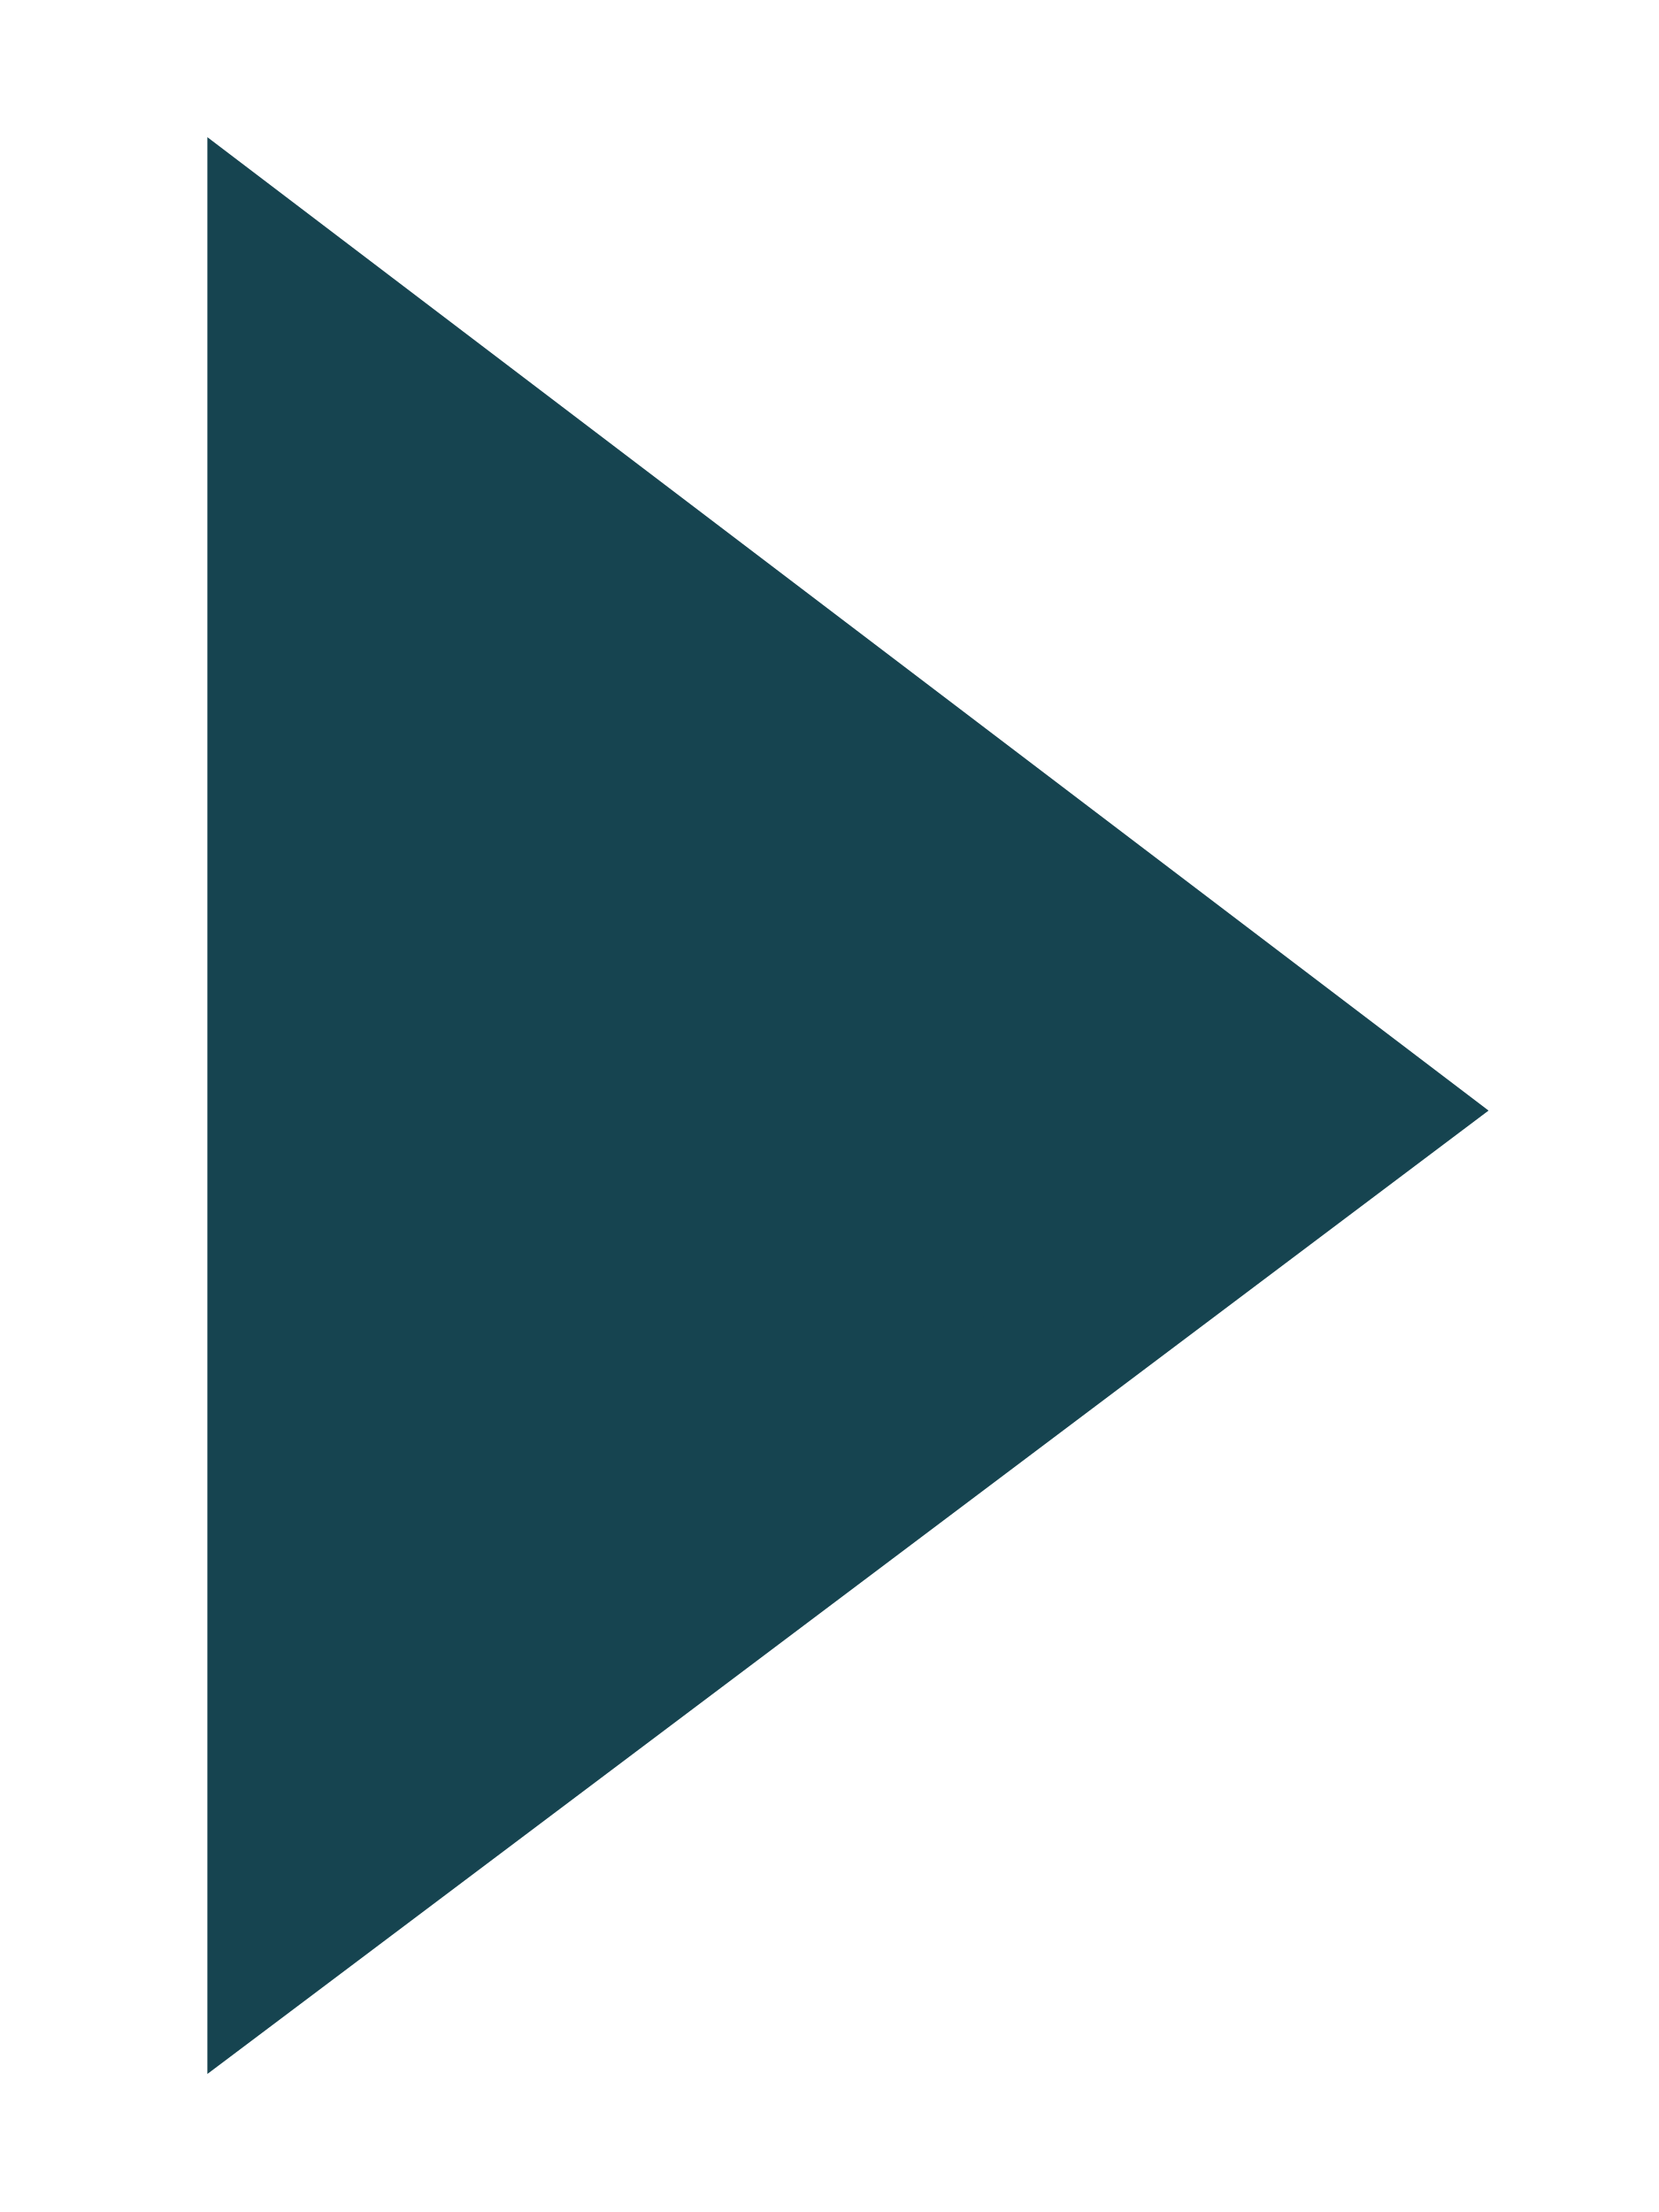
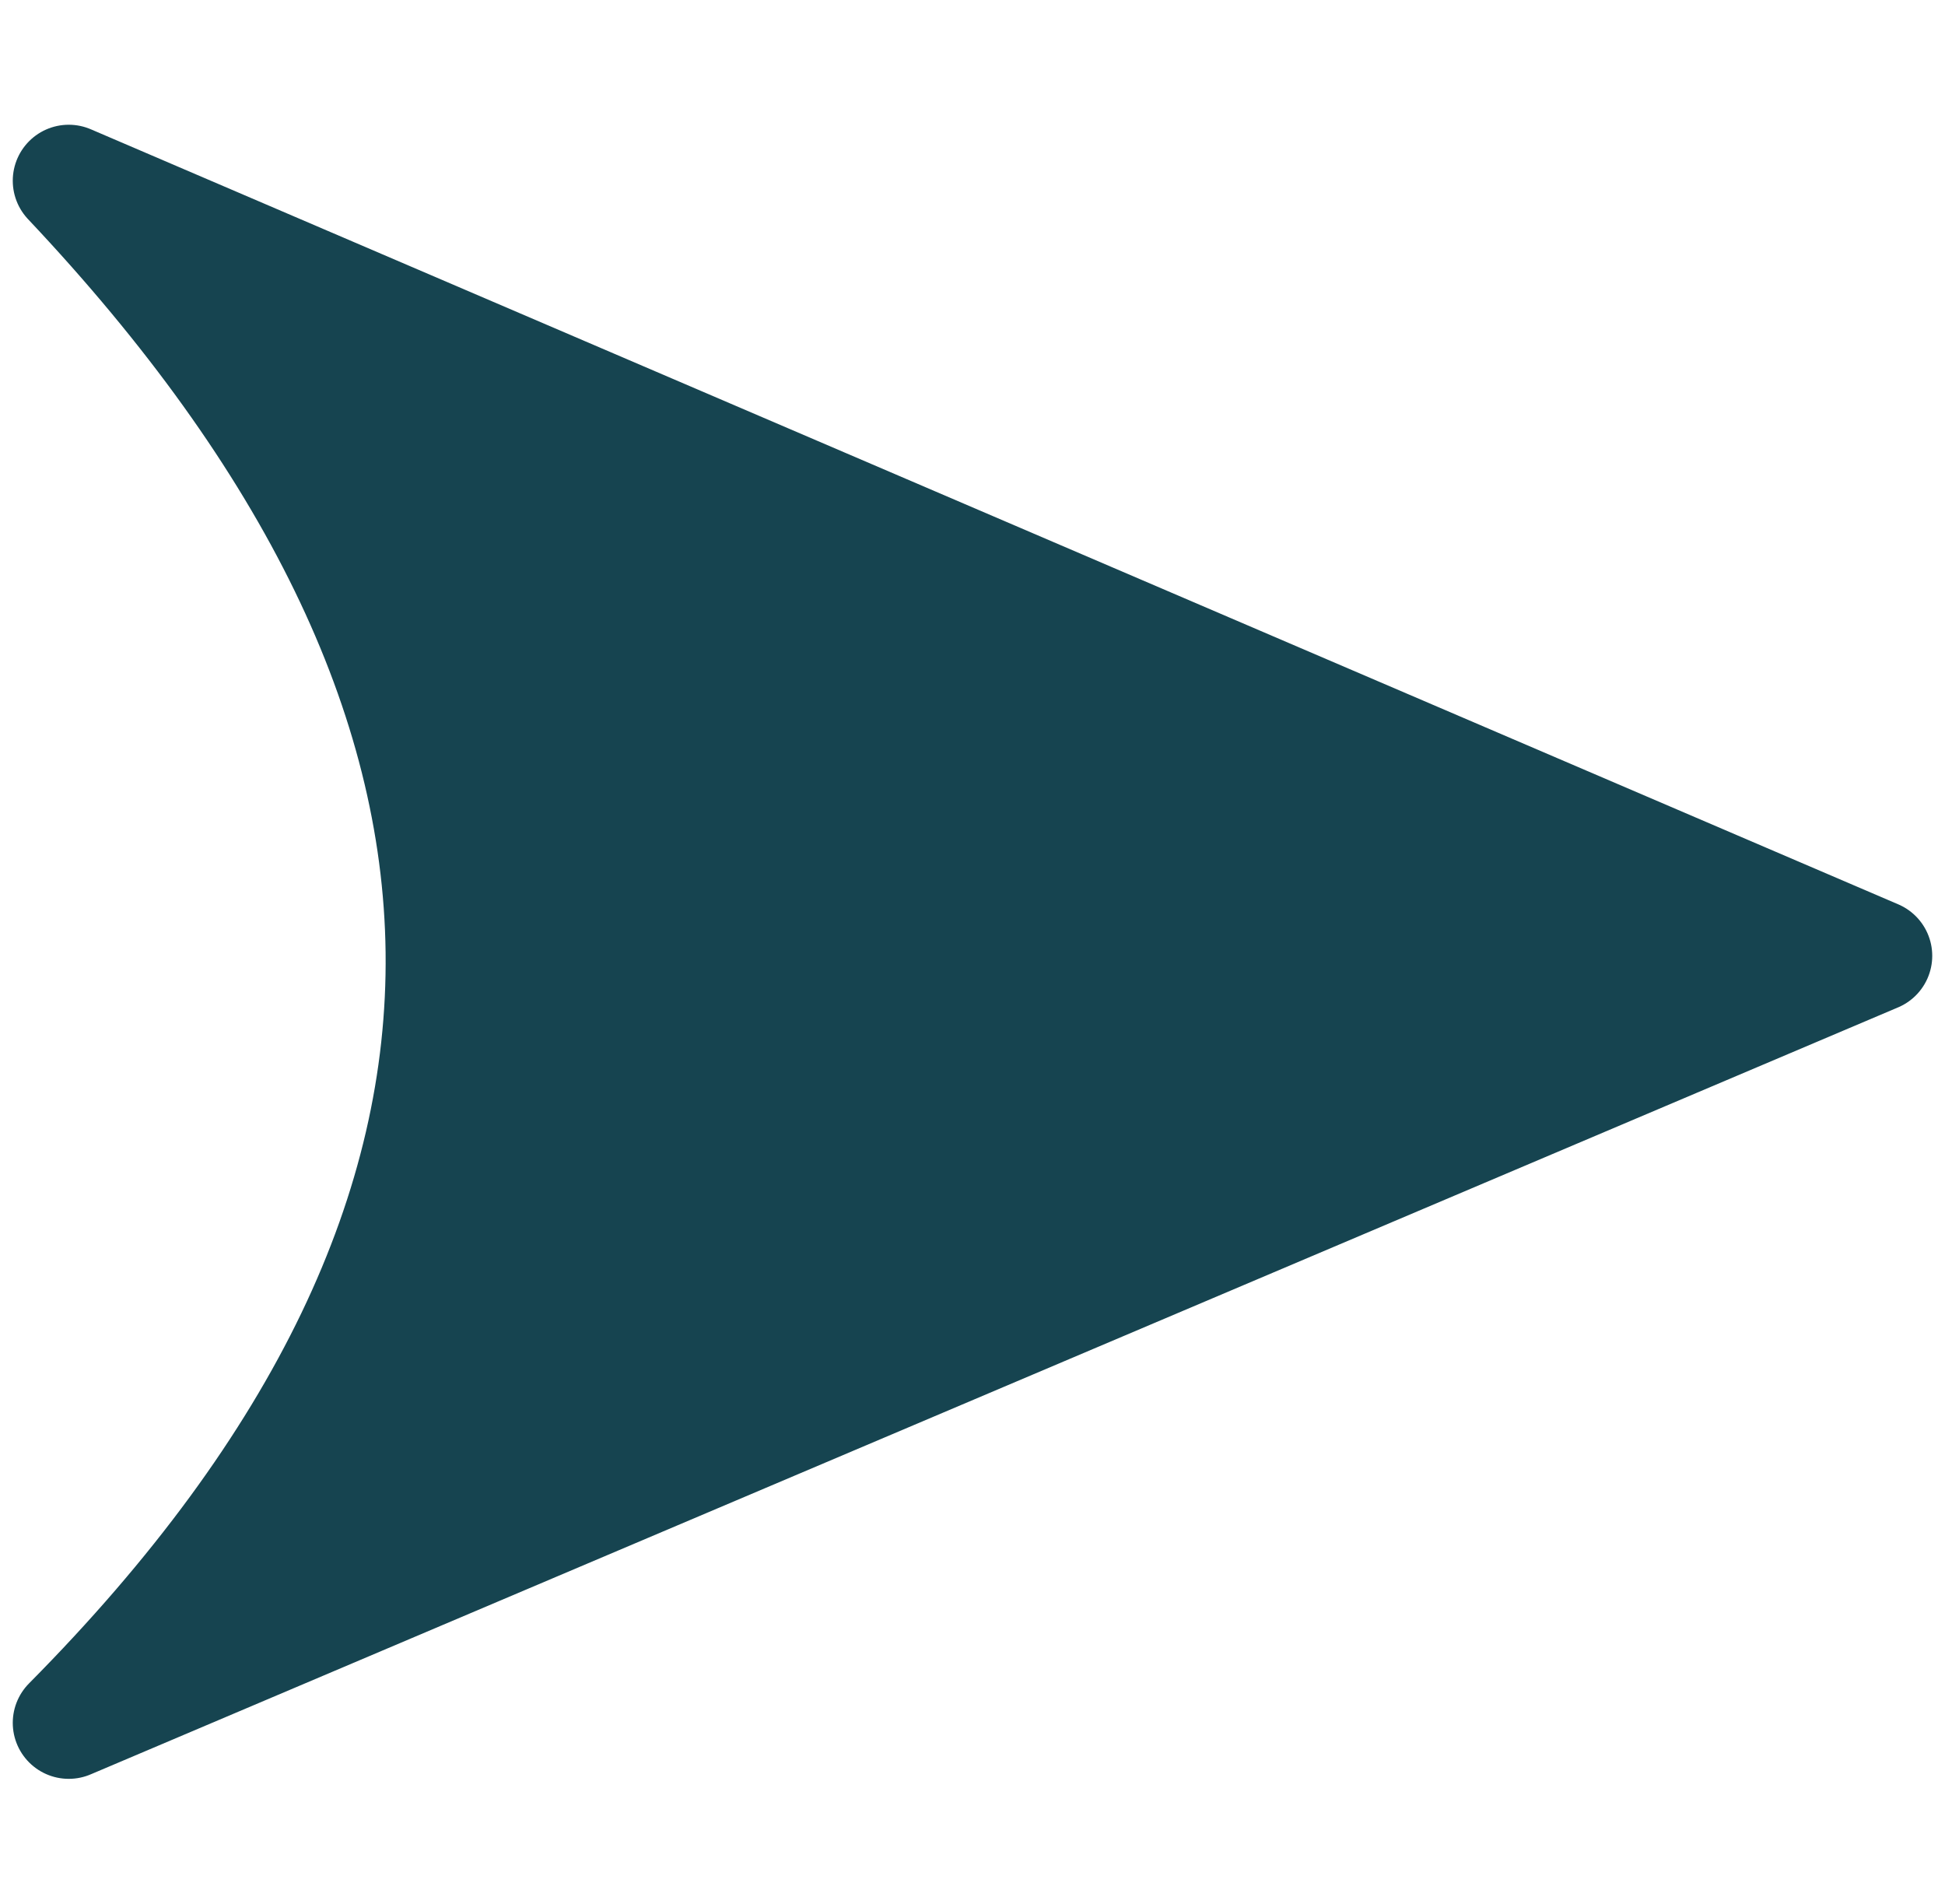
- <svg xmlns="http://www.w3.org/2000/svg" width="12" height="16" viewBox="0 0 12 16" id="svg4136" version="1.1">
-   <defs id="defs4138" />
-   <path style="color:#000000;font-style:normal;font-variant:normal;font-weight:normal;font-stretch:normal;font-size:medium;line-height:normal;font-family:sans-serif;text-indent:0;text-align:start;text-decoration:none;text-decoration-line:none;text-decoration-style:solid;text-decoration-color:#000000;letter-spacing:normal;word-spacing:normal;text-transform:none;direction:ltr;block-progression:tb;writing-mode:lr-tb;baseline-shift:baseline;text-anchor:start;white-space:normal;clip-rule:nonzero;display:inline;overflow:visible;visibility:visible;opacity:1;isolation:auto;mix-blend-mode:normal;color-interpolation:sRGB;color-interpolation-filters:linearRGB;solid-color:#000000;solid-opacity:1;fill:#164450;fill-opacity:1;fill-rule:evenodd;stroke:#164450;stroke-width:1;stroke-linecap:butt;stroke-linejoin:miter;stroke-miterlimit:4;stroke-dasharray:none;stroke-dashoffset:0;stroke-opacity:1;color-rendering:auto;image-rendering:auto;shape-rendering:auto;text-rendering:auto;enable-background:accumulate" id="path4684" d="M 2,2 2,14 9.938,8.031 Z" />
+ <svg xmlns="http://www.w3.org/2000/svg" width="8.686" height="8.5" viewBox="0 0 8.686 8.5" id="svg4136" version="1.1">
+   <defs id="defs4138">
+     <marker orient="auto" refY="0" refX="0" id="Arrow2Lstart" style="overflow:visible">
+       <path id="path4180" style="fill:#37abc8;fill-opacity:1;fill-rule:evenodd;stroke:#164450;stroke-width:0.625;stroke-linejoin:round;stroke-opacity:1" d="M 8.719,4.034 -2.207,0.016 8.719,-4.002 c -1.745,2.372 -1.735,5.617 -6e-7,8.035 z" transform="matrix(1.1,0,0,1.1,1.1,0)" />
+     </marker>
+     <marker orient="auto" refY="0" refX="0" id="SquareL" style="overflow:visible">
+       <path id="path4232" d="M -5,-5 -5,5 5,5 5,-5 -5,-5 Z" style="fill:#37abc8;fill-opacity:1;fill-rule:evenodd;stroke:#164450;stroke-width:1pt;stroke-opacity:1" transform="scale(0.8,0.8)" />
+     </marker>
+   </defs>
+   <path style="color:#000000;font-style:normal;font-variant:normal;font-weight:normal;font-stretch:normal;font-size:medium;line-height:normal;font-family:sans-serif;text-indent:0;text-align:start;text-decoration:none;text-decoration-line:none;text-decoration-style:solid;text-decoration-color:#000000;letter-spacing:normal;word-spacing:normal;text-transform:none;direction:ltr;block-progression:tb;writing-mode:lr-tb;baseline-shift:baseline;text-anchor:start;white-space:normal;clip-rule:nonzero;display:inline;overflow:visible;visibility:visible;opacity:1;isolation:auto;mix-blend-mode:normal;color-interpolation:sRGB;color-interpolation-filters:linearRGB;solid-color:#000000;solid-opacity:1;fill:#164450;fill-opacity:1;fill-rule:evenodd;stroke:#164450;stroke-width:0.5;stroke-linecap:round;stroke-linejoin:round;stroke-miterlimit:4;stroke-dasharray:none;stroke-dashoffset:0;stroke-opacity:1;color-rendering:auto;image-rendering:auto;shape-rendering:auto;text-rendering:auto;enable-background:accumulate" id="path4684" d="m 0.307,0.807 c 2.165,2.295 2.275,4.591 0,6.886 L 8.379,4.268 Z" />
</svg>
